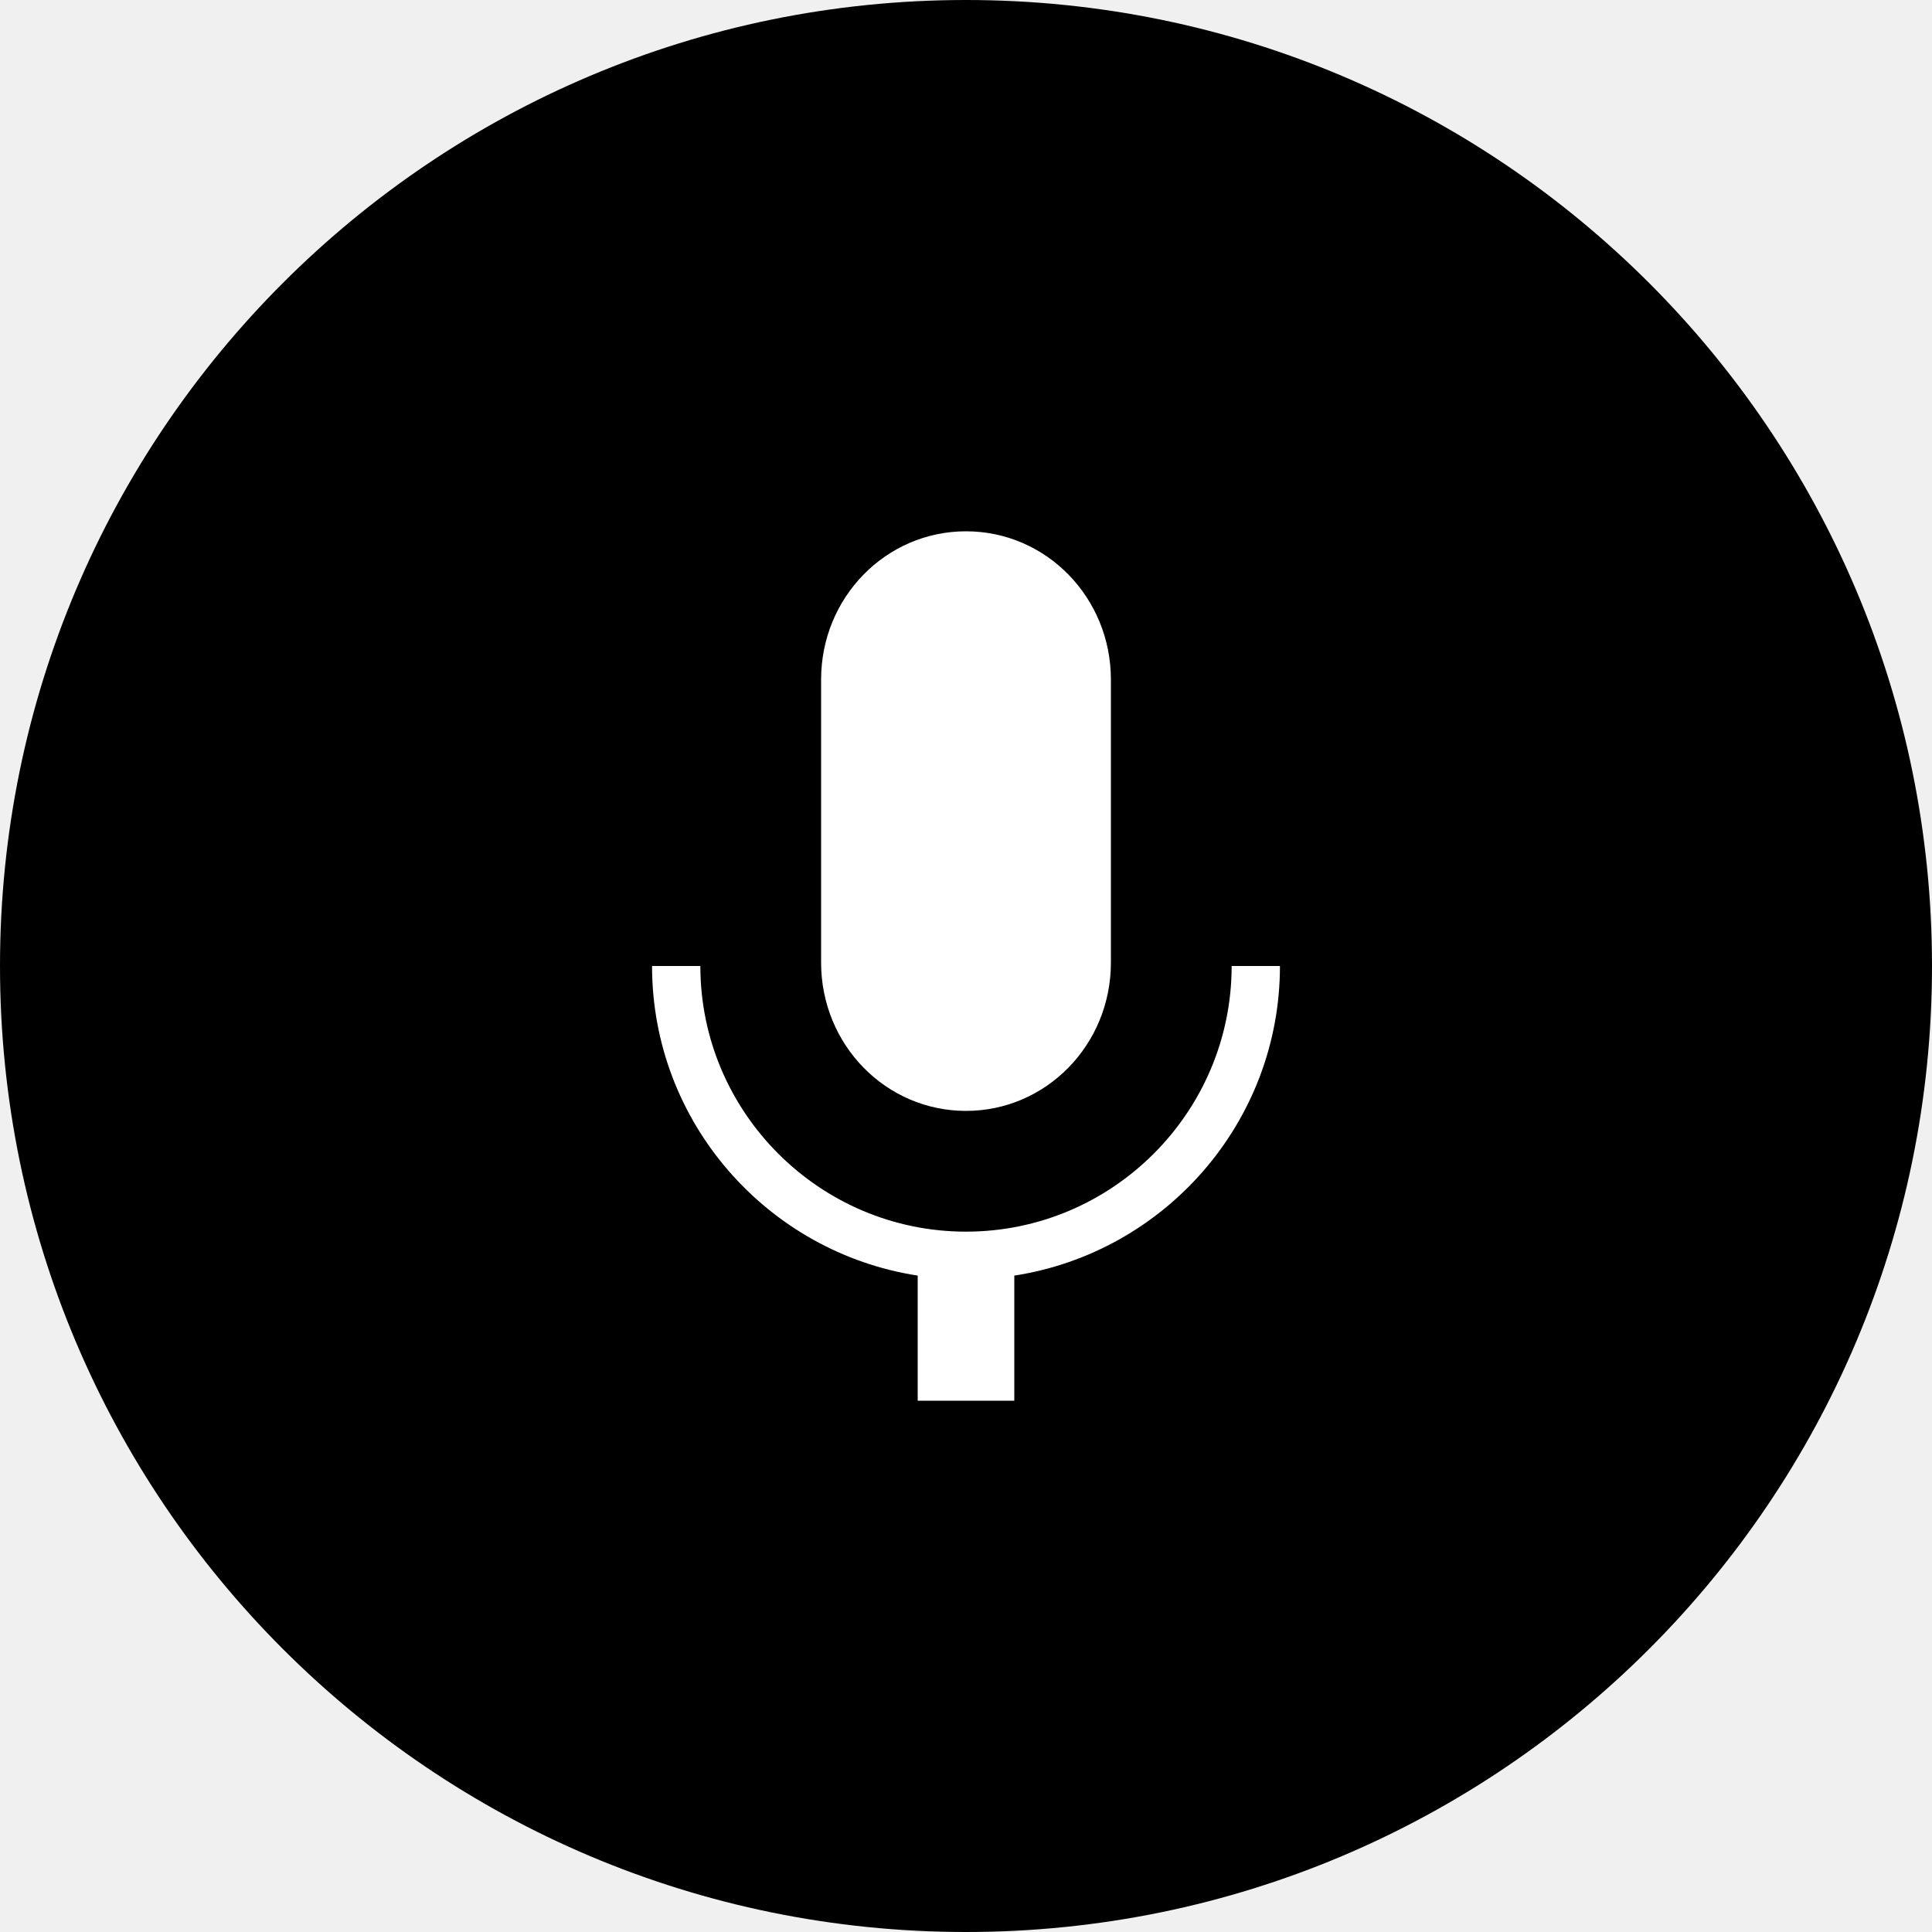
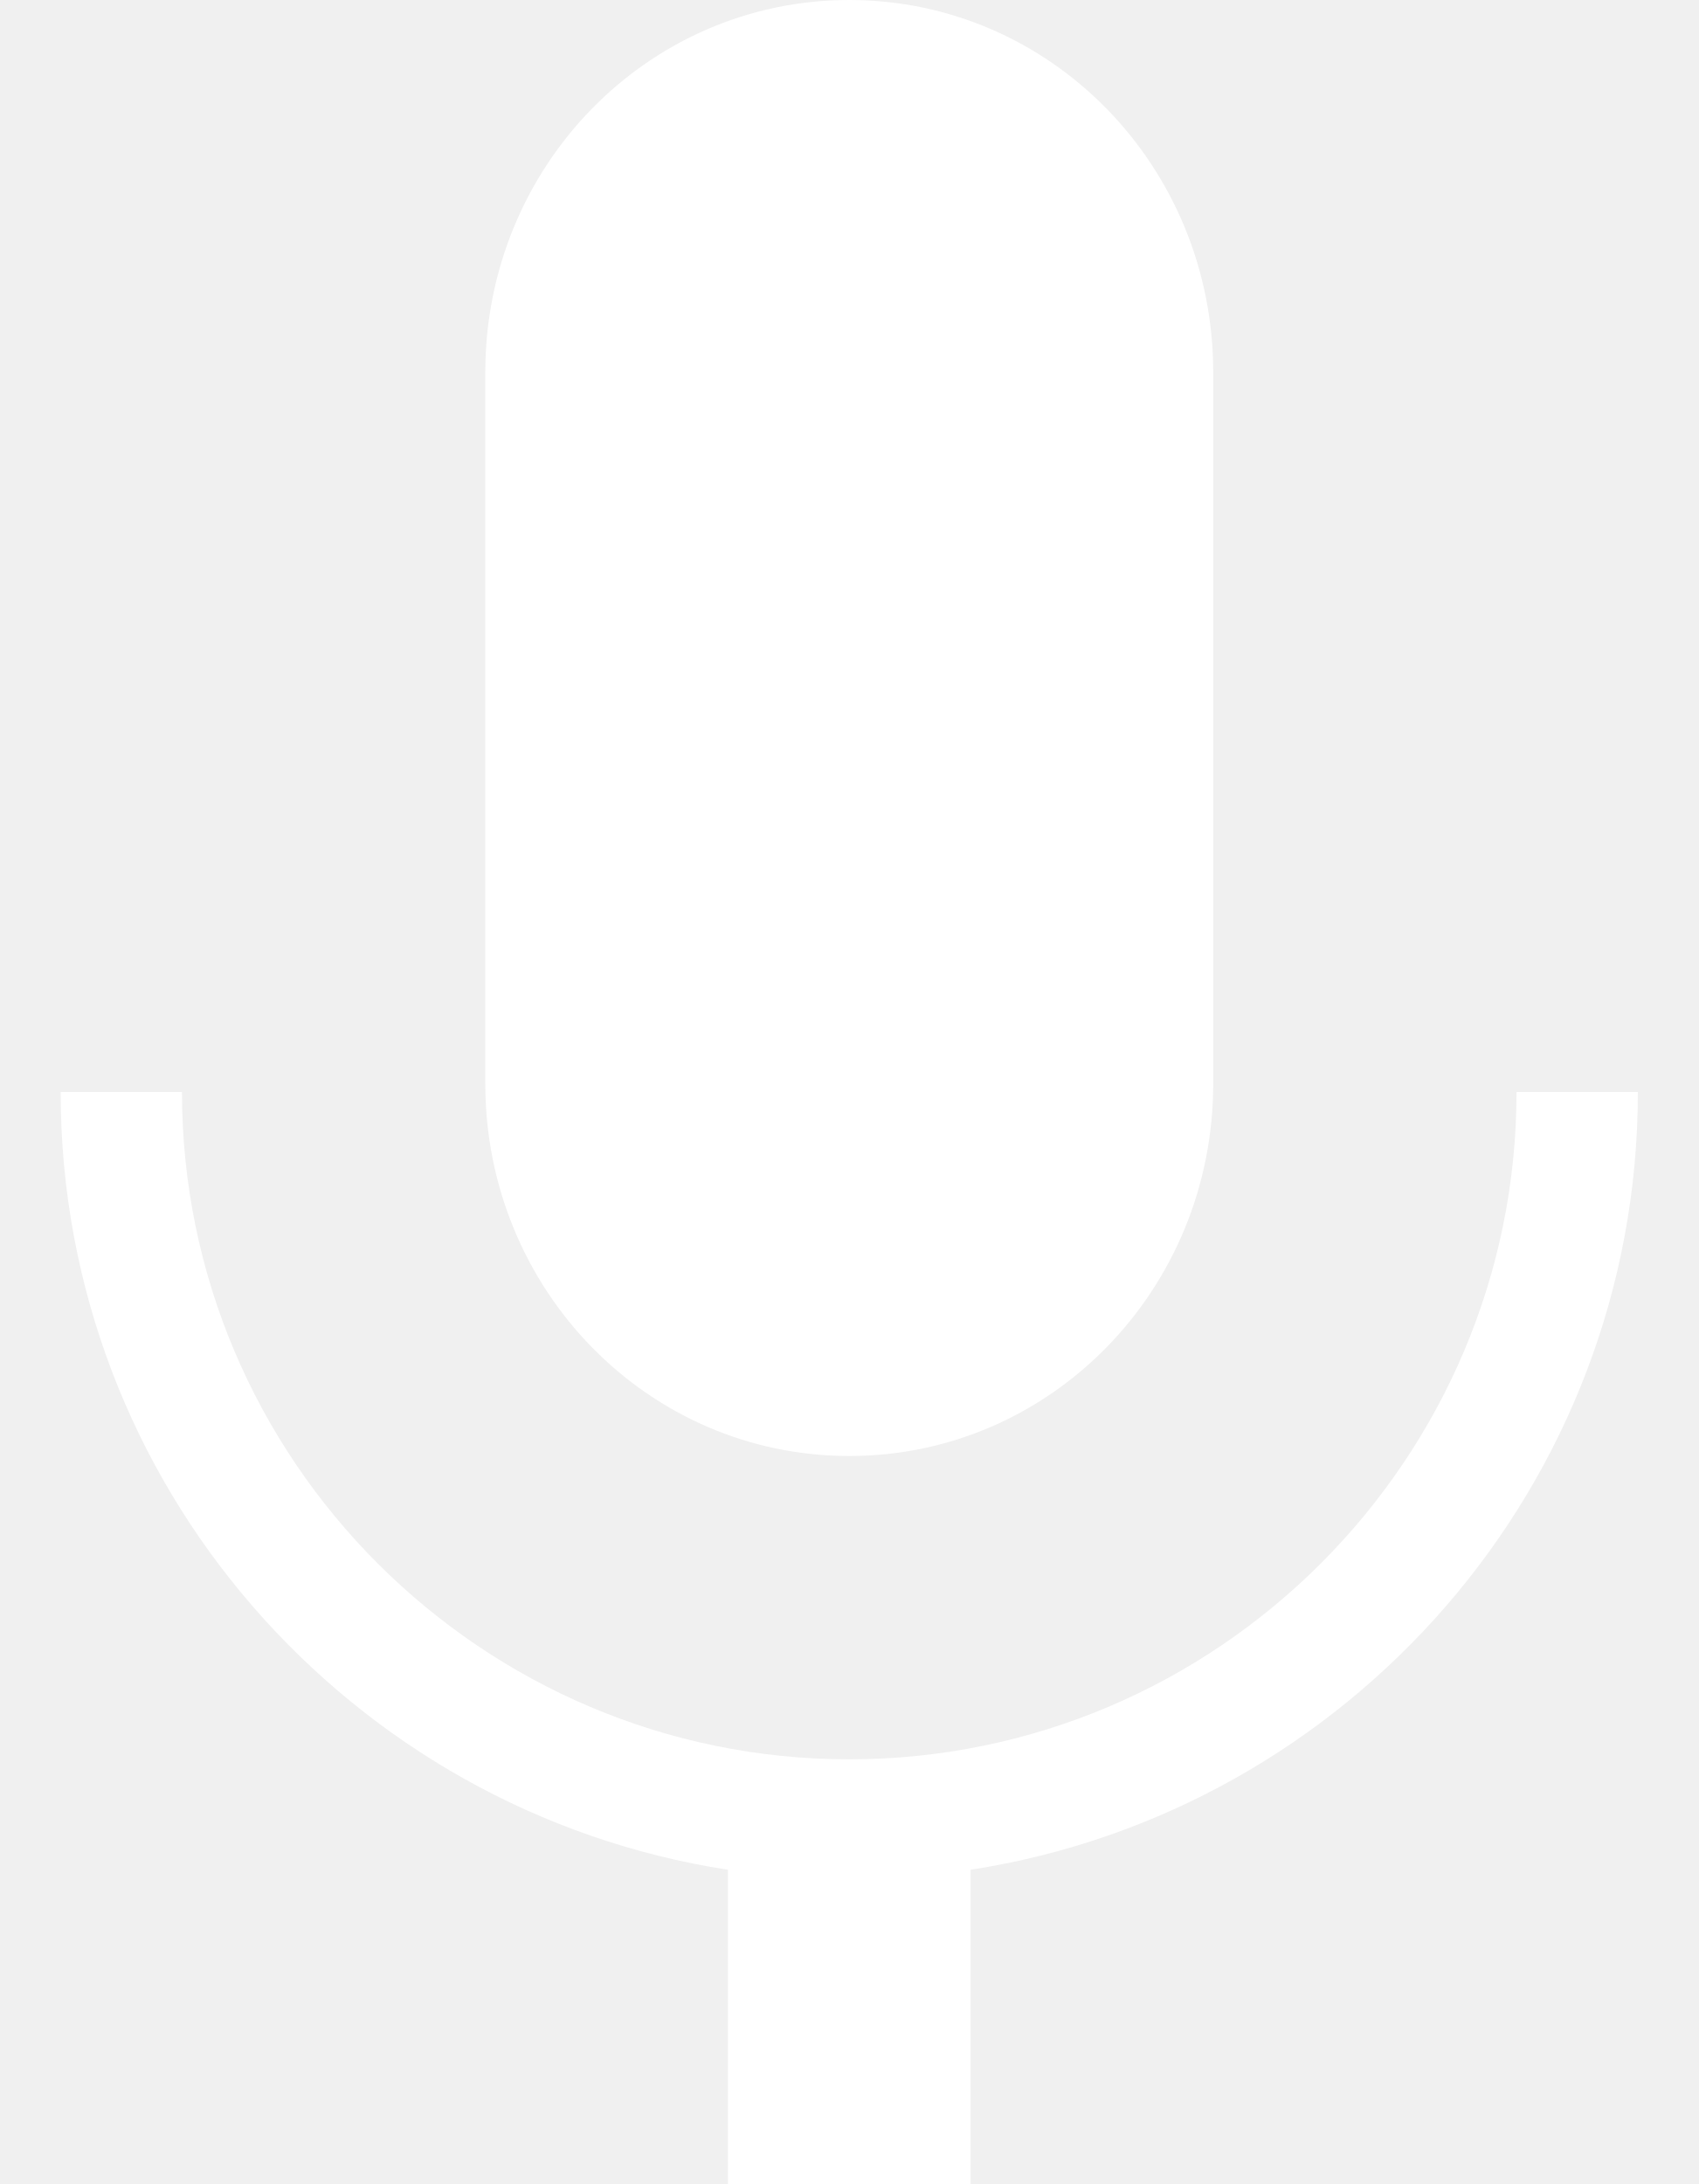
- <svg xmlns="http://www.w3.org/2000/svg" width="40" height="40" viewBox="0 0 40 40" fill="none">
-   <rect width="40" height="40" rx="20" fill="black" />
-   <path d="M20 11C18.34 11 17 12.37 17 14.07V19.93C17 21.63 18.34 23 20 23C21.66 23 23 21.63 23 19.93V14.07C23 12.37 21.66 11 20 11ZM26.5 20H25.5C25.5 23.03 23.03 25.5 20 25.5C16.97 25.5 14.5 23.03 14.5 20H13.5C13.5 23.24 15.89 25.93 19 26.41V29H21V26.41C24.11 25.93 26.5 23.24 26.5 20Z" fill="white" />
+ <svg xmlns="http://www.w3.org/2000/svg" width="14" height="18" viewBox="0 0 14 18" fill="none">
+   <path d="M7 0C5.34 0 4 1.37 4 3.07V8.93C4 10.63 5.34 12 7 12C8.66 12 10 10.63 10 8.93V3.07C10 1.37 8.66 0 7 0ZM13.5 9H12.5C12.5 12.03 10.03 14.5 7 14.5C3.97 14.5 1.5 12.03 1.5 9H0.5C0.5 12.24 2.89 14.93 6 15.41V18H8V15.41C11.11 14.93 13.5 12.24 13.5 9Z" fill="white" />
</svg>
